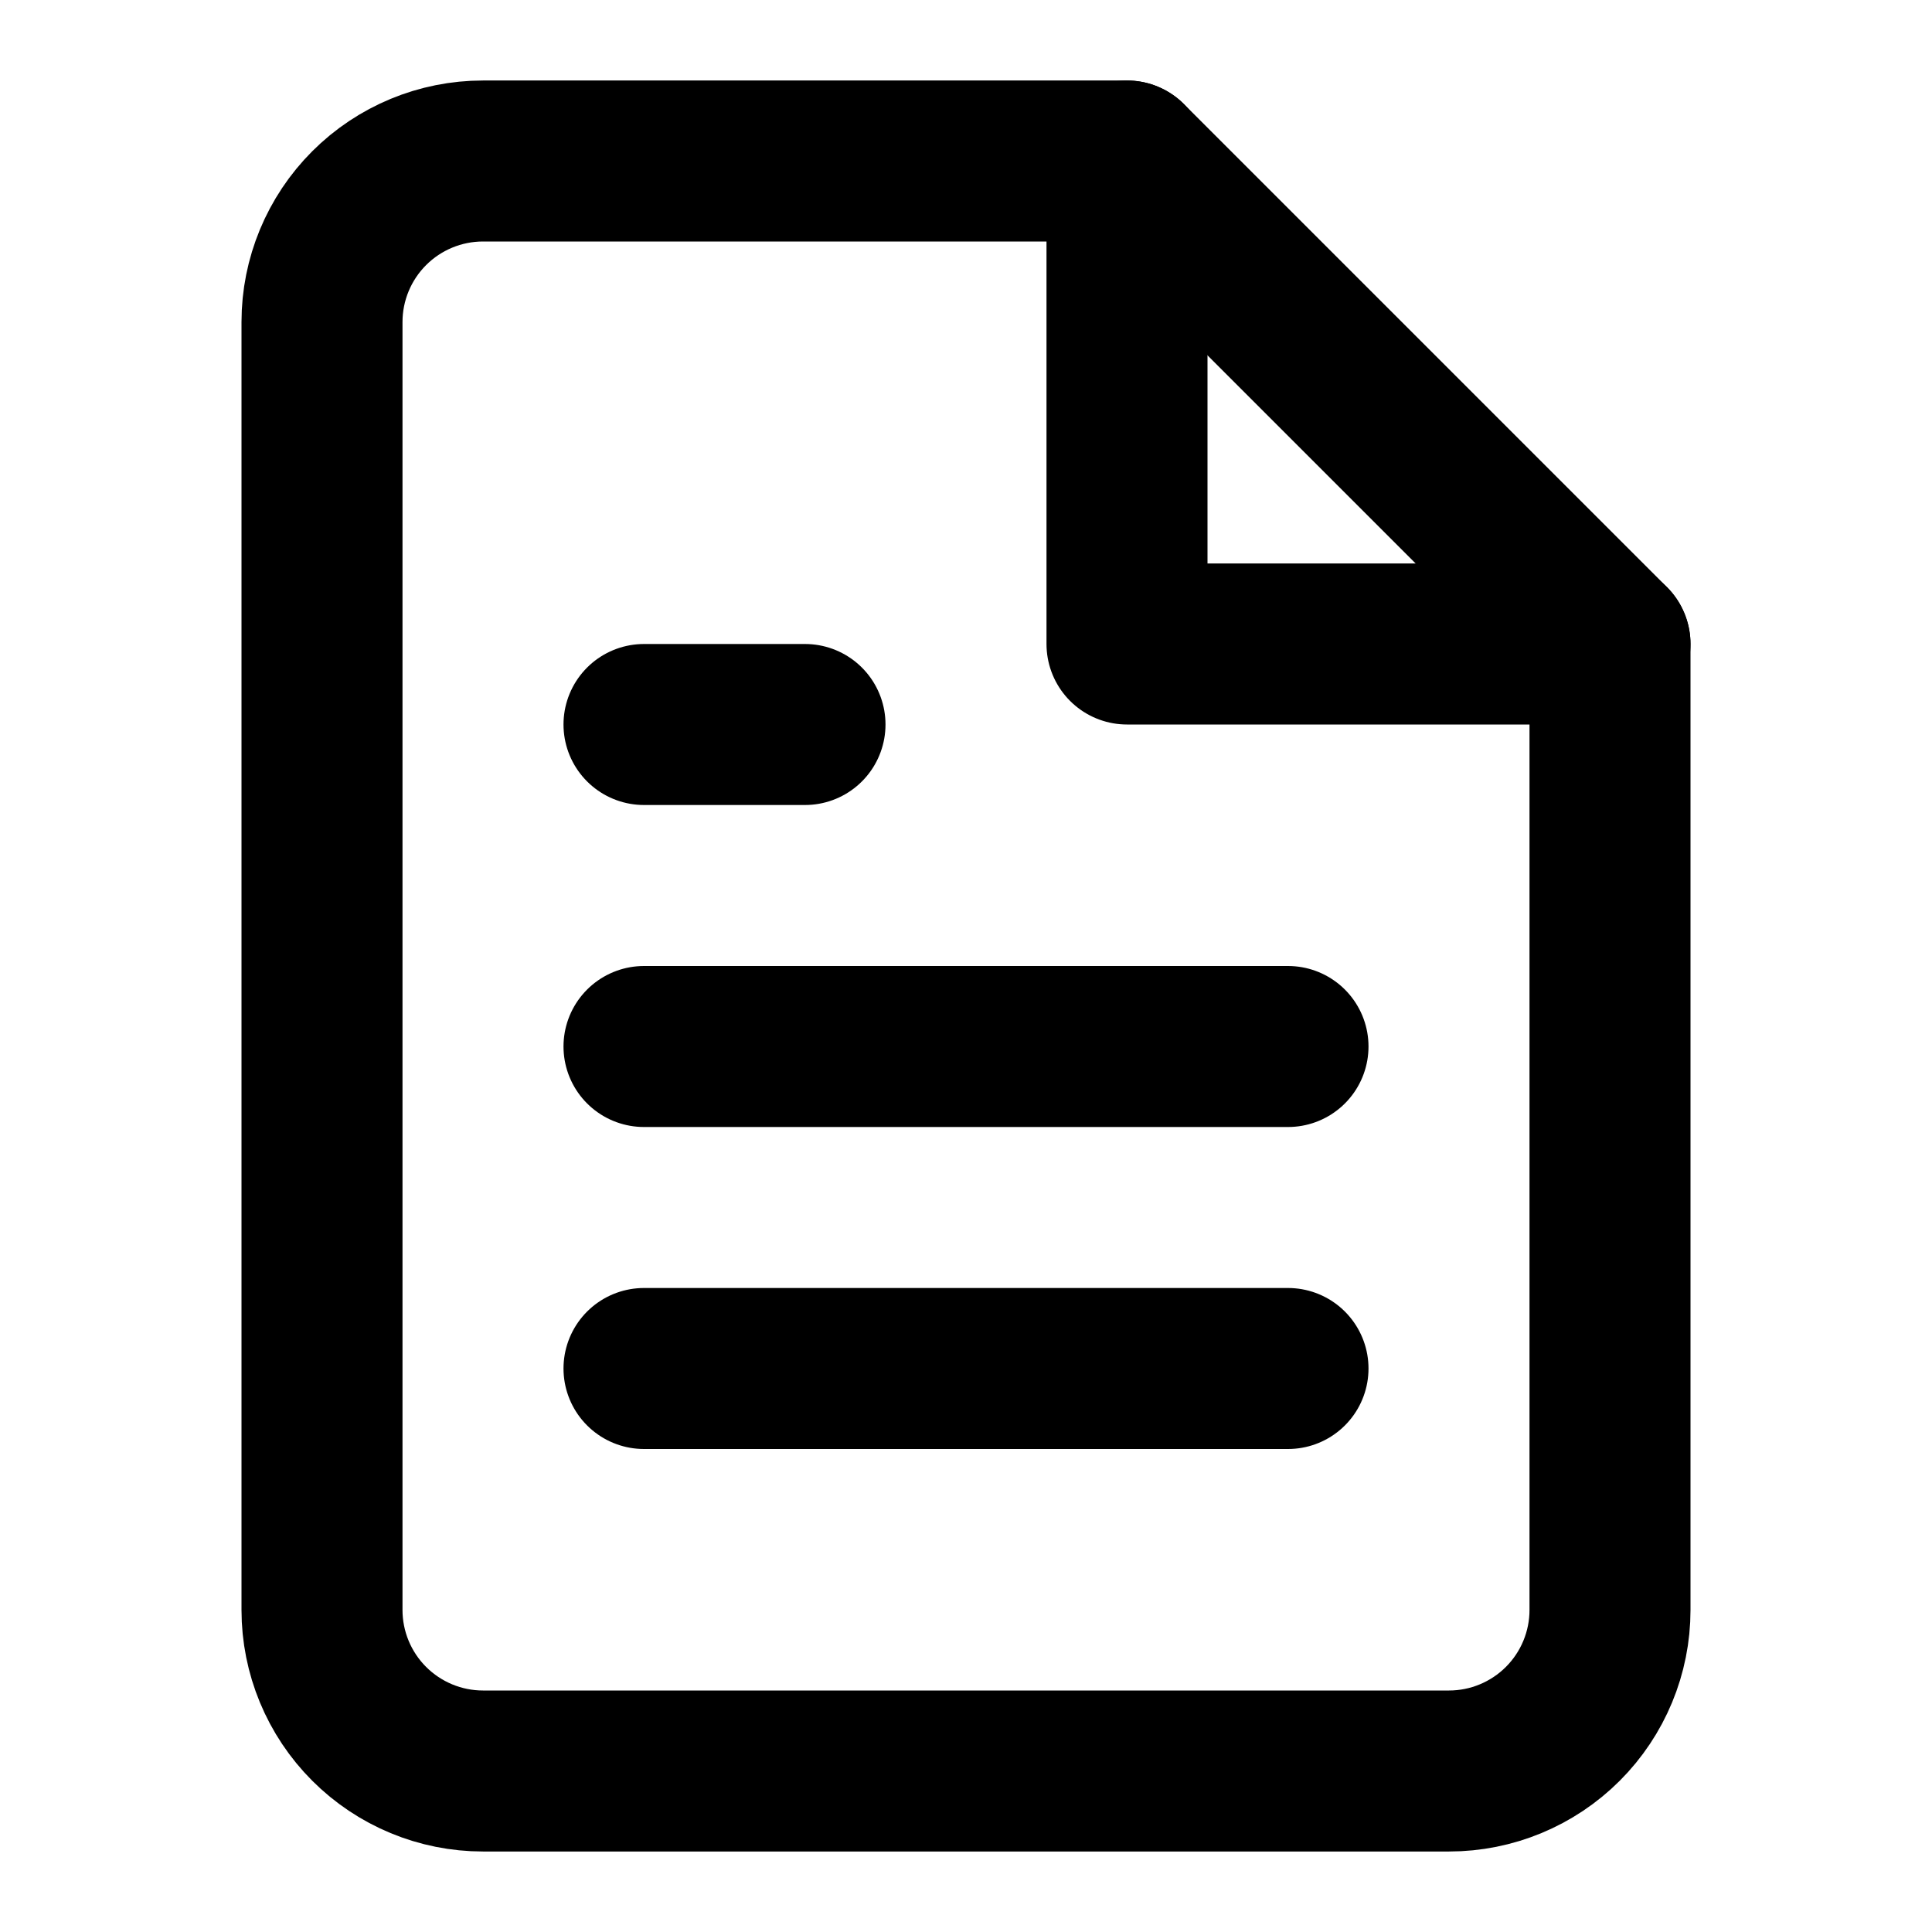
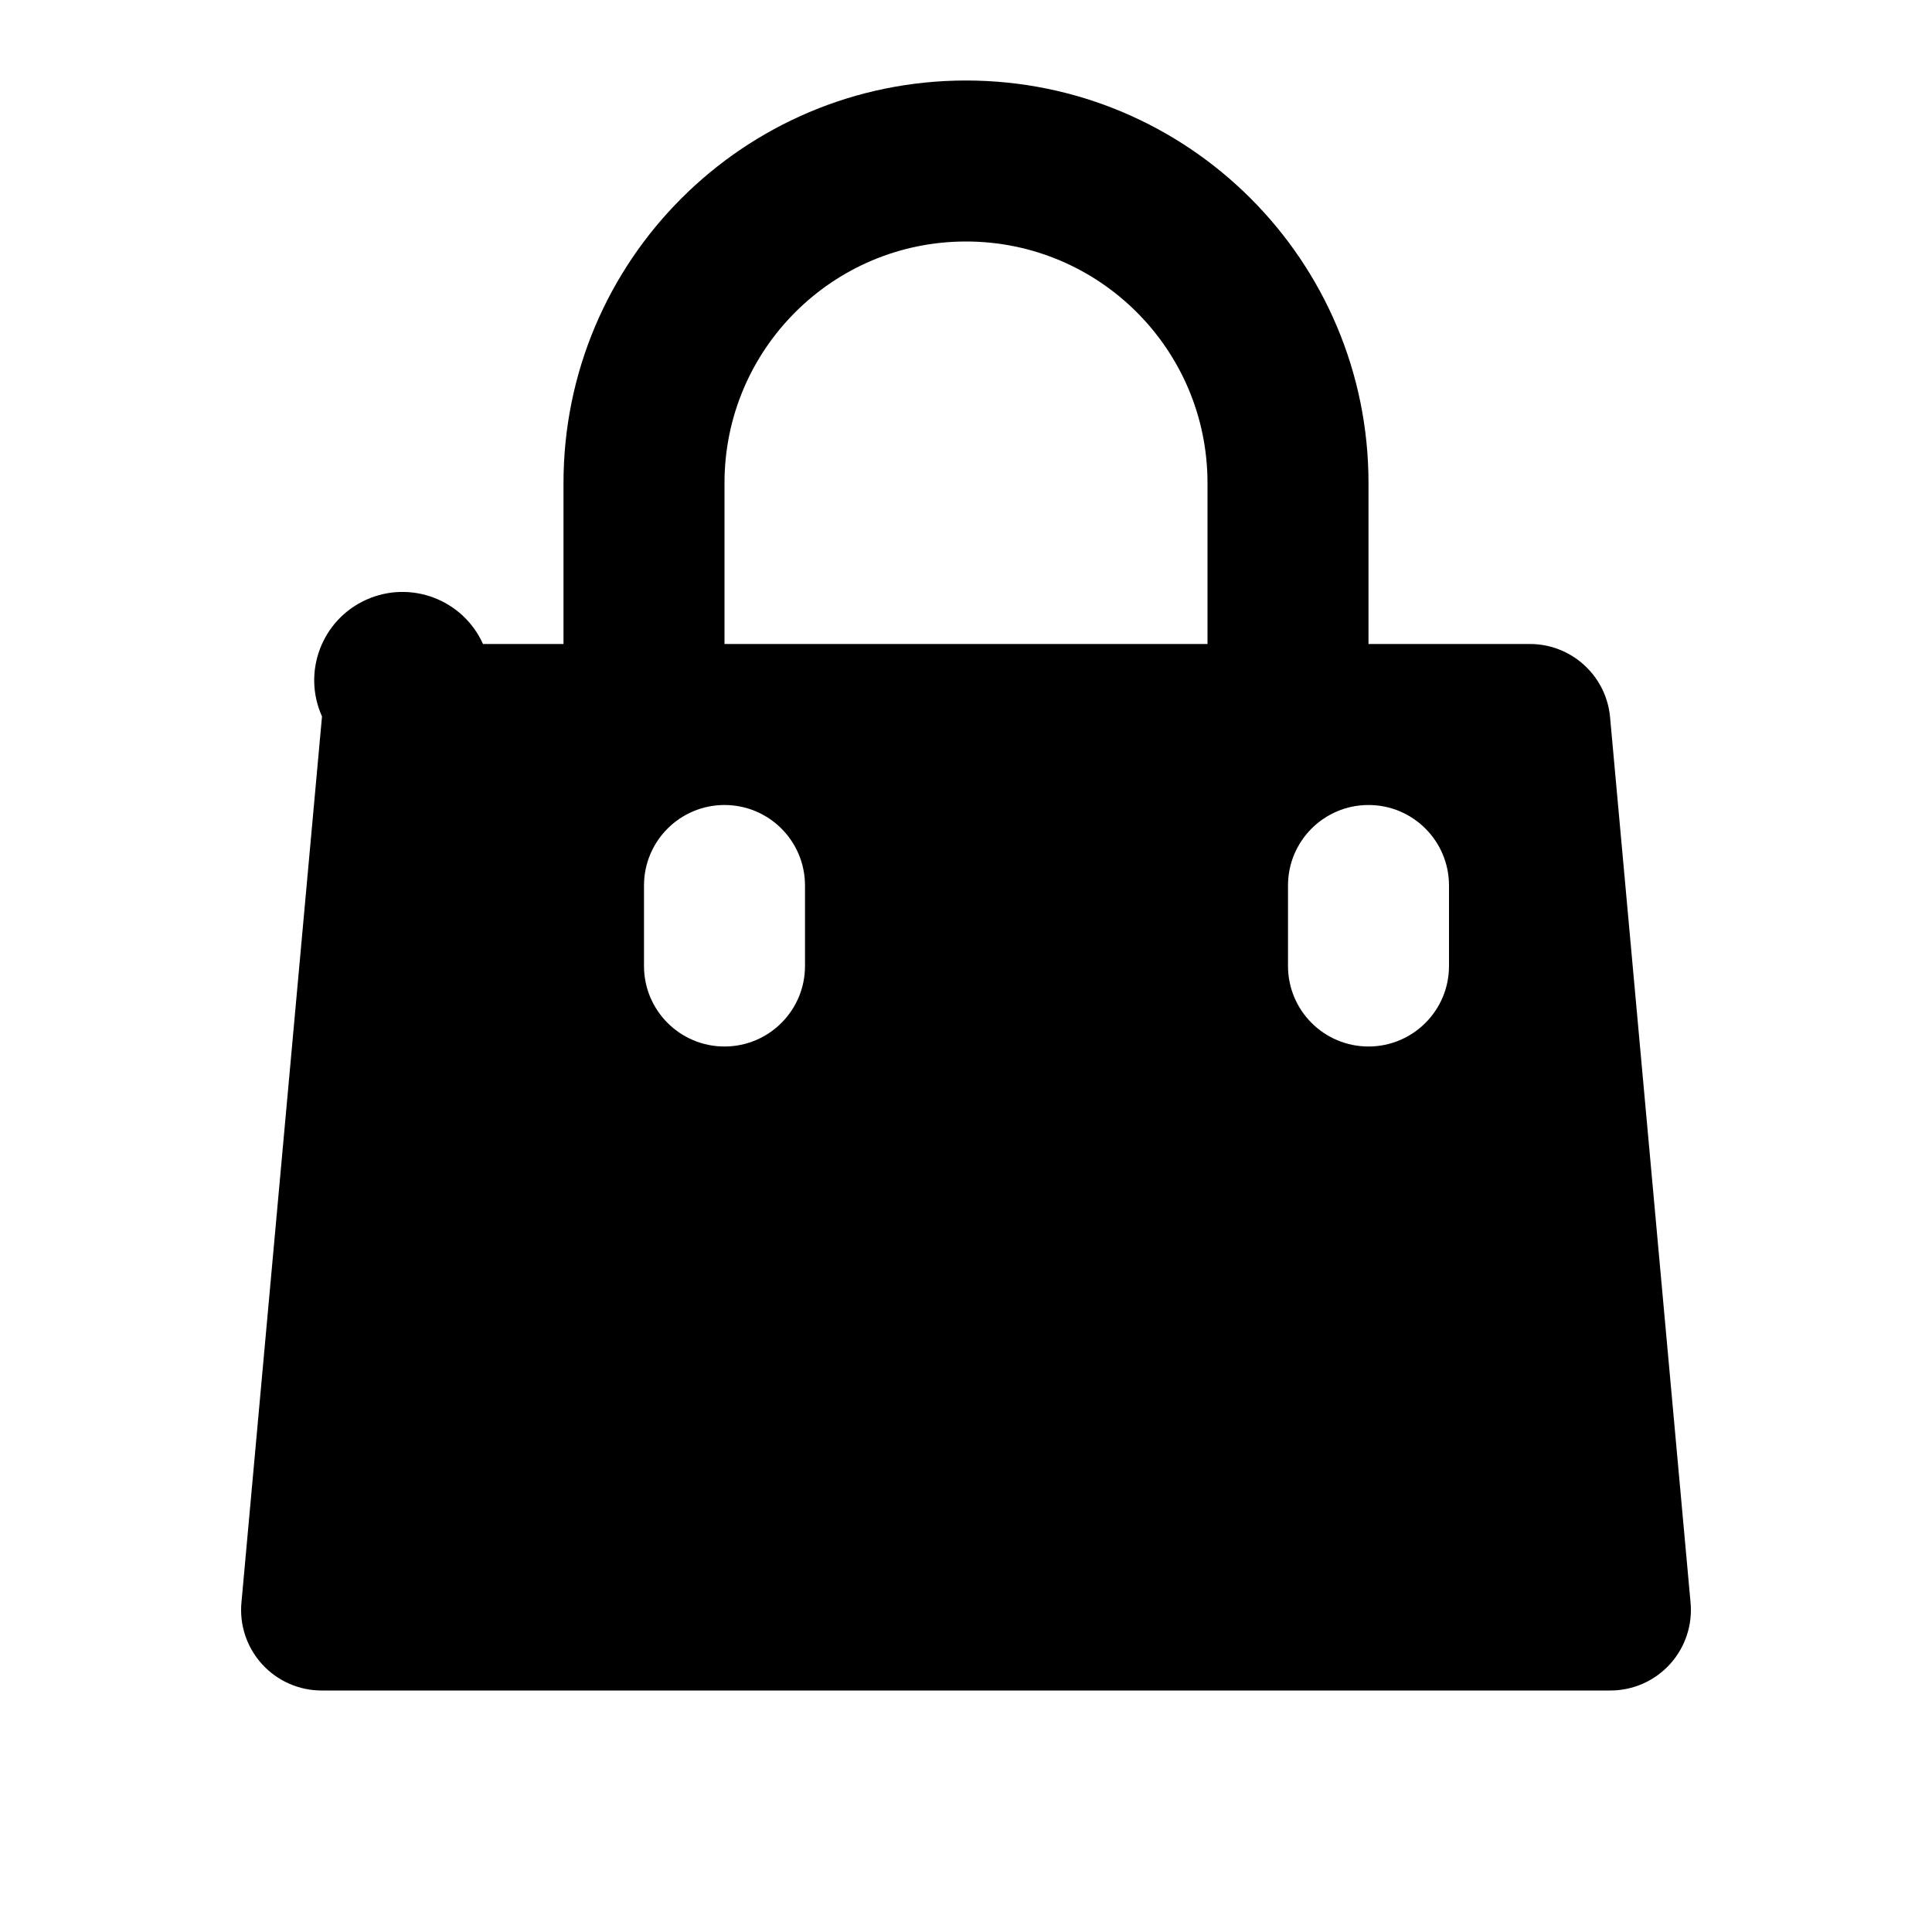
<svg xmlns="http://www.w3.org/2000/svg" width="24" height="24" viewBox="0 0 24 24" fill="none">
-   <path d="M14 2H6C5.47 2 4.961 2.211 4.586 2.586C4.211 2.961 4 3.47 4 4V20C4 20.53 4.211 21.039 4.586 21.414C4.961 21.789 5.47 22 6 22H18C18.53 22 19.039 21.789 19.414 21.414C19.789 21.039 20 20.53 20 20V8L14 2Z" stroke="currentColor" stroke-width="2" stroke-linecap="round" stroke-linejoin="round" />
-   <path d="M14 2V8H20" stroke="currentColor" stroke-width="2" stroke-linecap="round" stroke-linejoin="round" />
-   <path d="M16 13H8" stroke="currentColor" stroke-width="2" stroke-linecap="round" stroke-linejoin="round" />
-   <path d="M16 17H8" stroke="currentColor" stroke-width="2" stroke-linecap="round" stroke-linejoin="round" />
-   <path d="M10 9H9H8" stroke="currentColor" stroke-width="2" stroke-linecap="round" stroke-linejoin="round" />
+   <path fill-rule="evenodd" clip-rule="evenodd" d="M7 8V6a5 5 0 0 1 10 0v2h2a1 1 0 0 1 1 .9l1 11a1 1 0 0 1-1 1.1H4a1 1 0 0 1-1-1.1l1-11A1 1 0 0 1 6 8h1Zm2 0h6V6a3 3 0 0 0-6 0v2ZM8 12a1 1 0 1 0 2 0v-1a1 1 0 1 0-2 0v1Zm8 0a1 1 0 1 0 2 0v-1a1 1 0 1 0-2 0v1Z" fill="currentColor" />
</svg>
